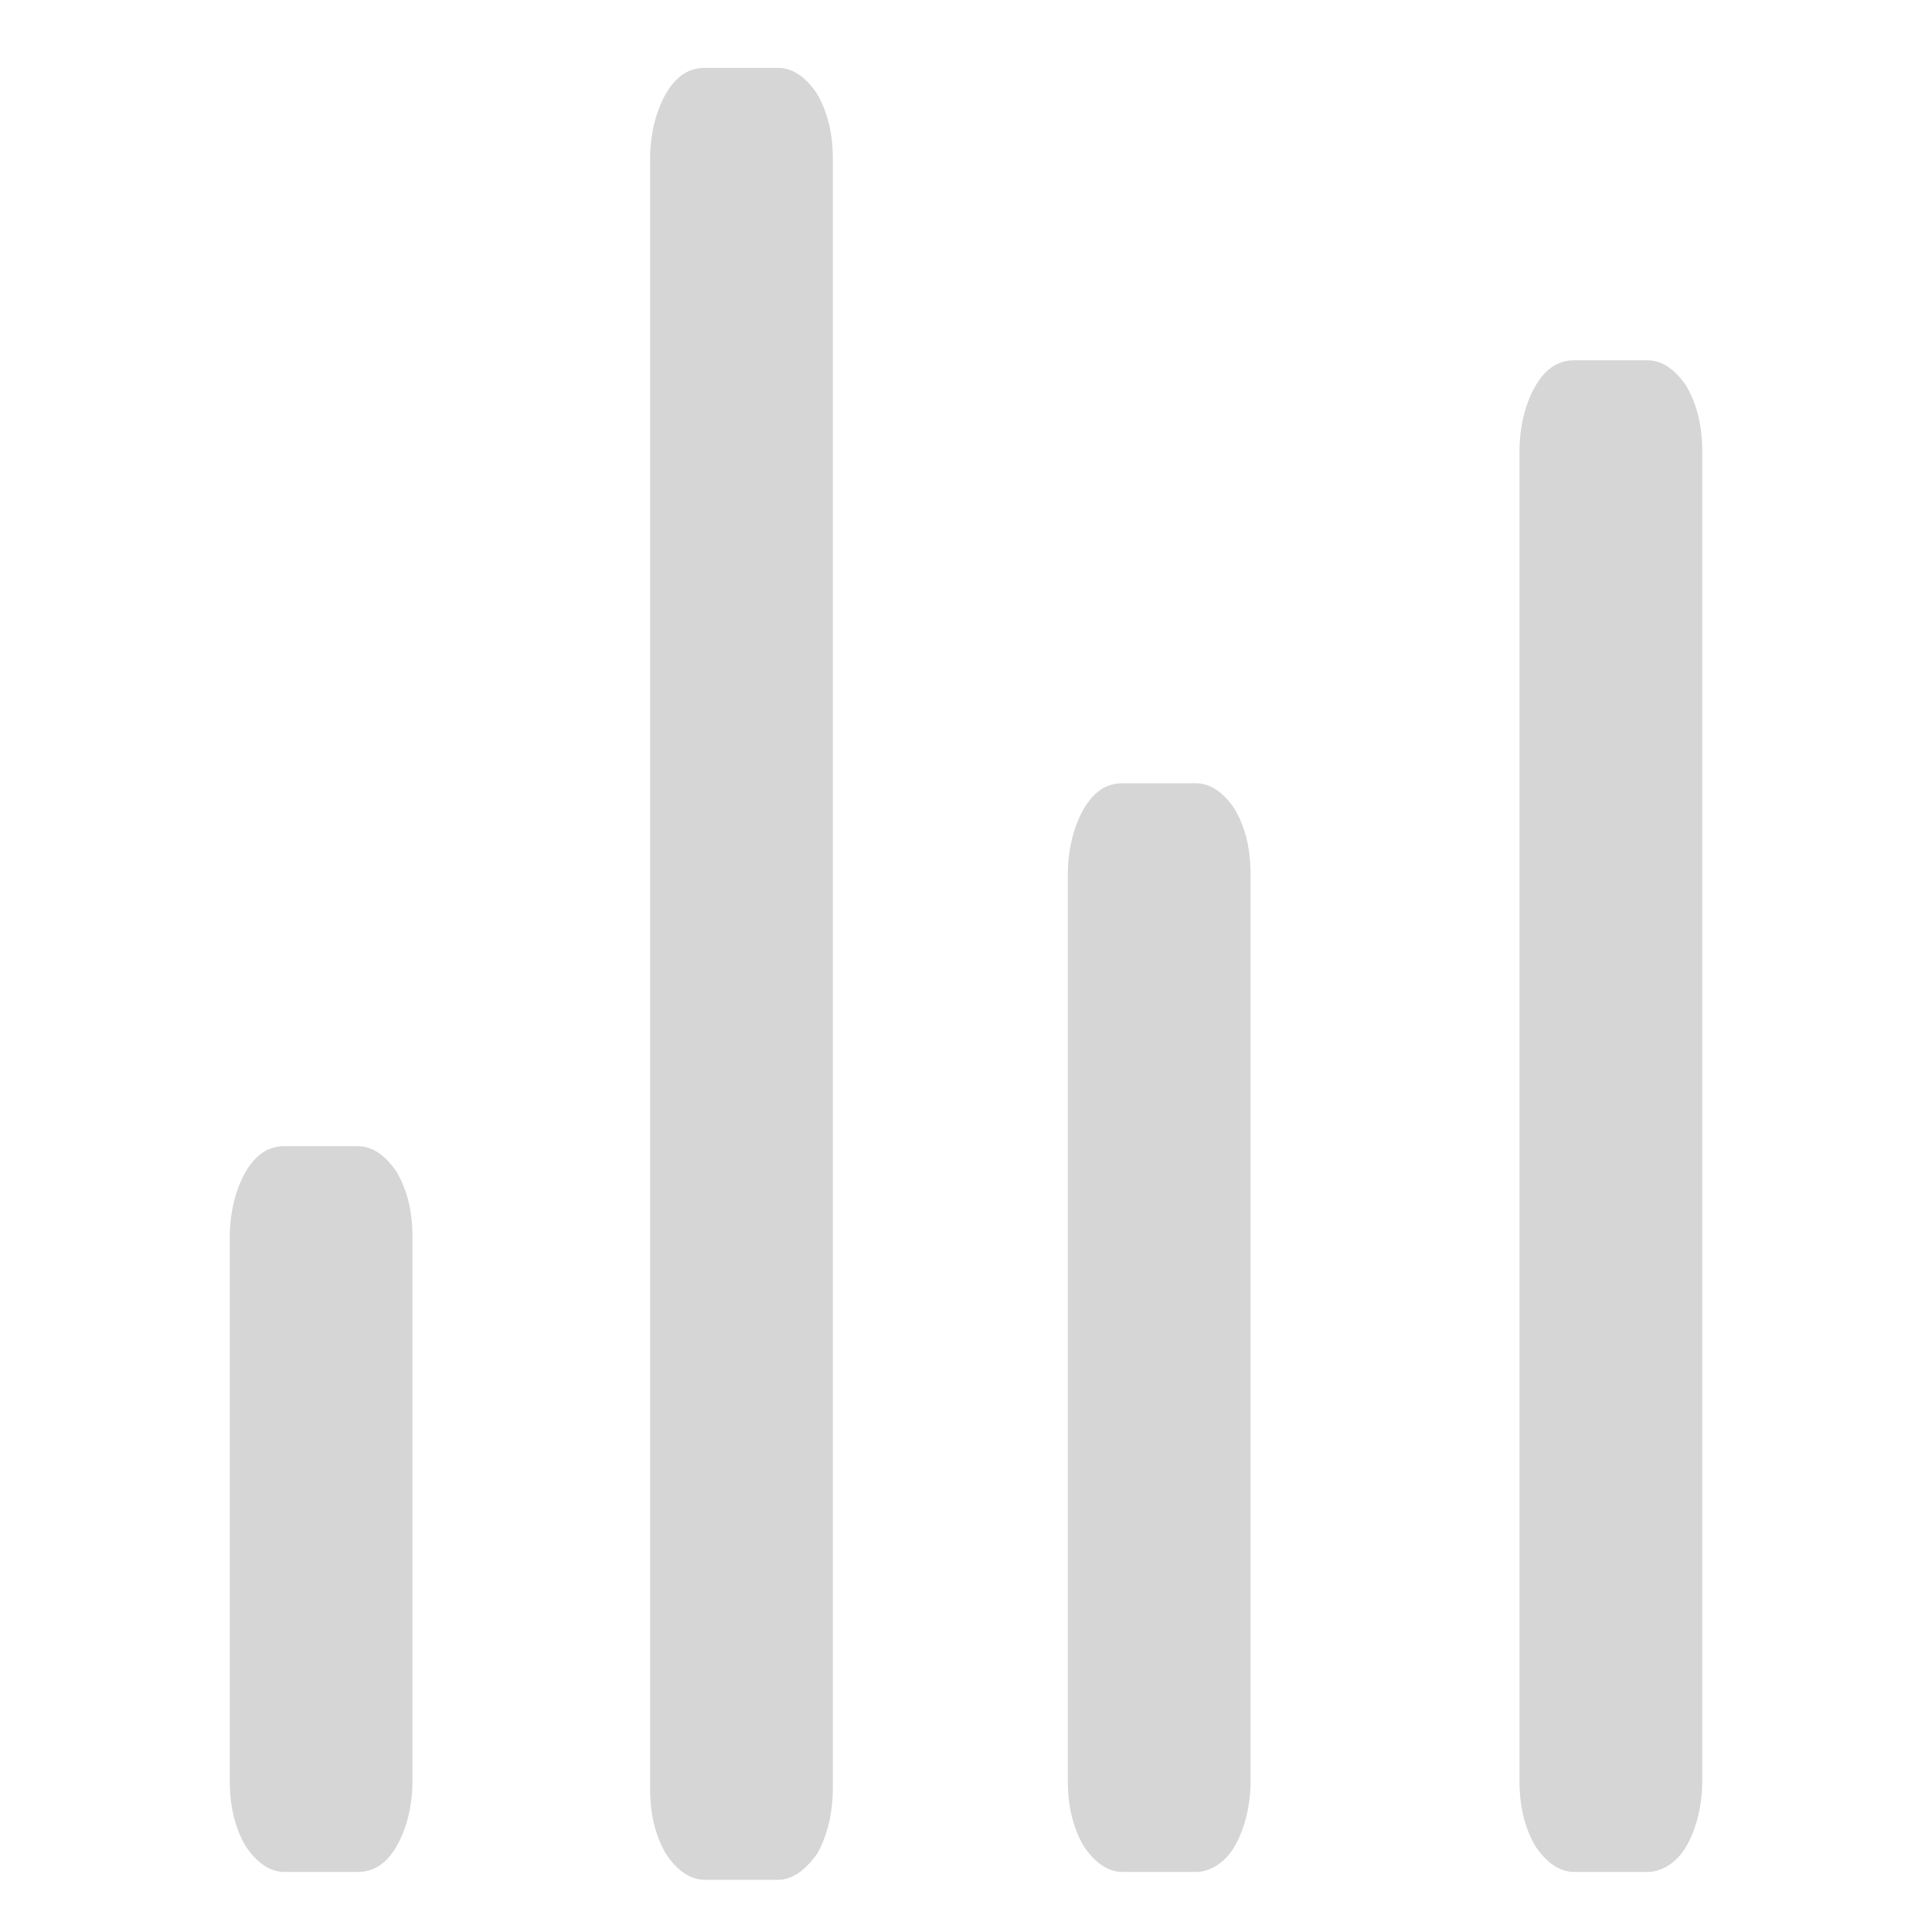
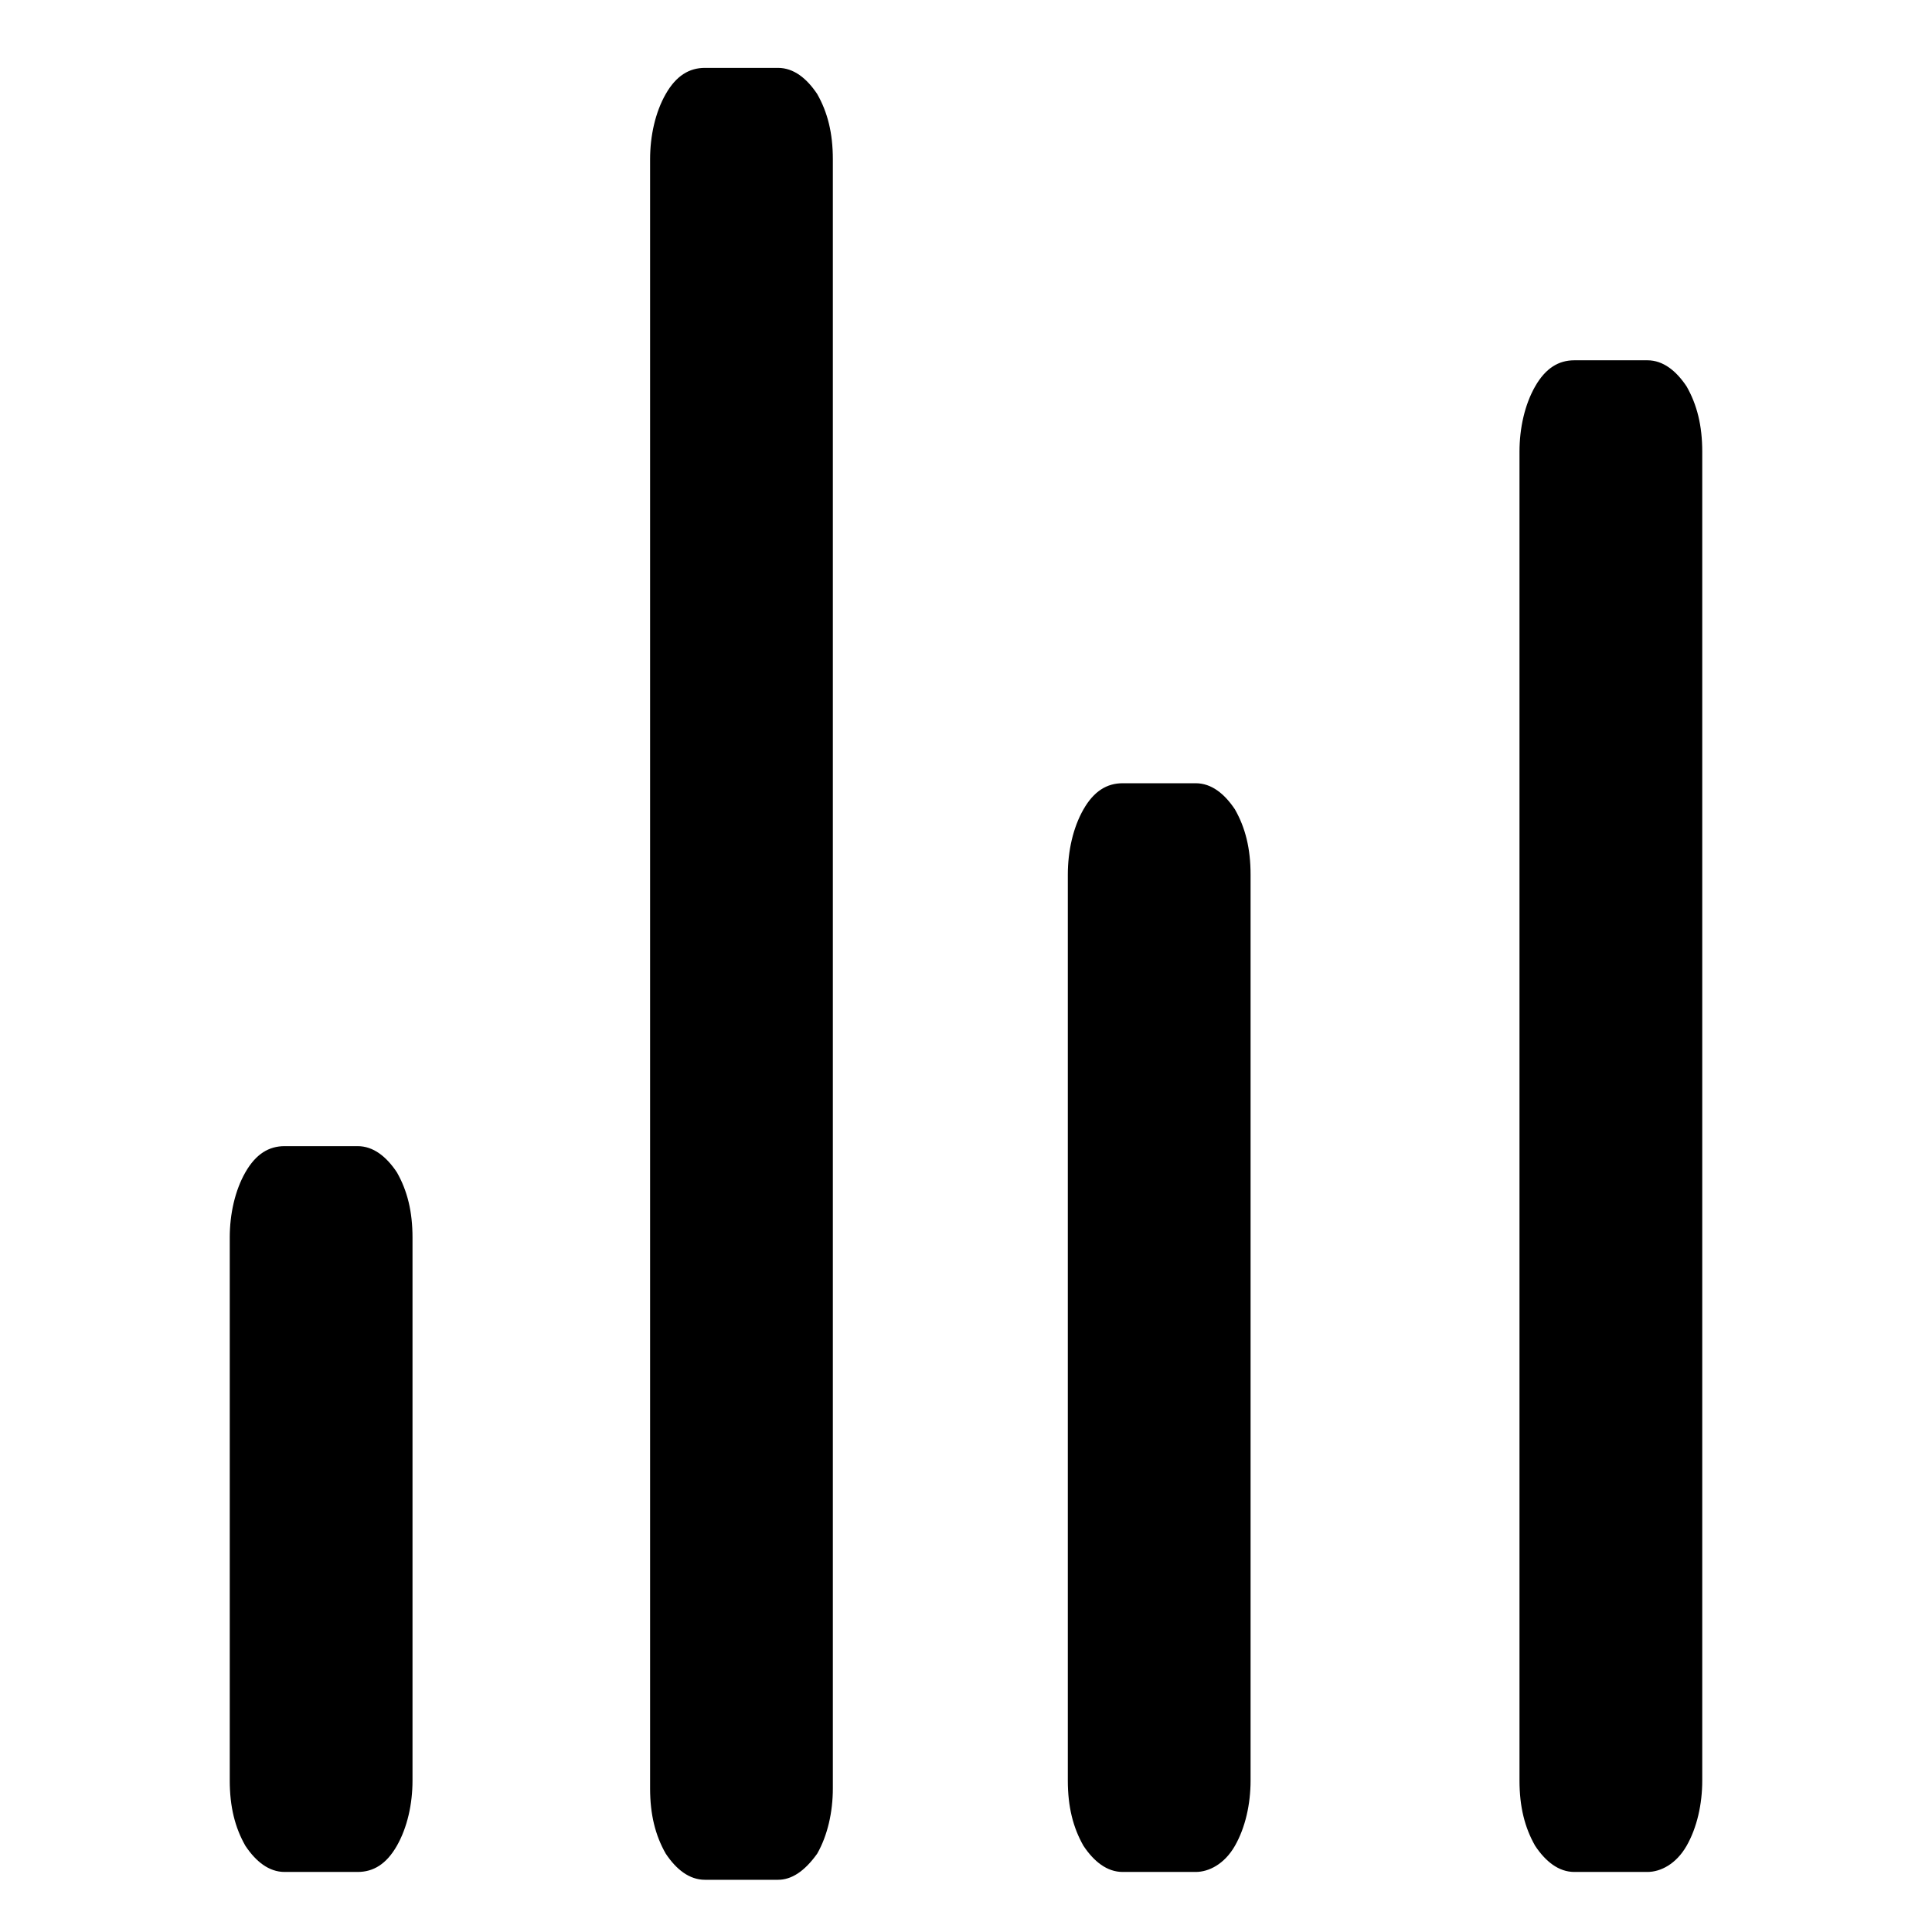
<svg xmlns="http://www.w3.org/2000/svg" version="1.1" id="Calque_1" x="0px" y="0px" viewBox="0 0 74 74" style="enable-background:new 0 0 74 74;" xml:space="preserve">
-   <style type="text/css">
- 	.st0{fill:#D6D6D6;}
- </style>
  <path class="st0" d="M13.7,71.7h-2.8c-0.6,0-1.1-0.4-1.5-1c-0.4-0.7-0.6-1.5-0.6-2.5V47.4c0-0.9,0.2-1.8,0.6-2.5  c0.4-0.7,0.9-1,1.5-1h2.8c0.6,0,1.1,0.4,1.5,1c0.4,0.7,0.6,1.5,0.6,2.5v20.8c0,0.9-0.2,1.8-0.6,2.5S14.3,71.7,13.7,71.7L13.7,71.7z" />
  <path class="st0" d="M45.8,71.7H43c-0.6,0-1.1-0.4-1.5-1c-0.4-0.7-0.6-1.5-0.6-2.5V33.5c0-0.9,0.2-1.8,0.6-2.5c0.4-0.7,0.9-1,1.5-1  h2.8c0.6,0,1.1,0.4,1.5,1c0.4,0.7,0.6,1.5,0.6,2.5v34.7c0,0.9-0.2,1.8-0.6,2.5S46.3,71.7,45.8,71.7L45.8,71.7z" />
  <path class="st0" d="M63.1,71.7h-2.8c-0.6,0-1.1-0.4-1.5-1c-0.4-0.7-0.6-1.5-0.6-2.5V17.3c0-0.9,0.2-1.8,0.6-2.5  c0.4-0.7,0.9-1,1.5-1h2.8c0.6,0,1.1,0.4,1.5,1c0.4,0.7,0.6,1.5,0.6,2.5v50.9c0,0.9-0.2,1.8-0.6,2.5S63.6,71.7,63.1,71.7L63.1,71.7z" />
  <path class="st0" d="M29.8,72H27c-0.6,0-1.1-0.4-1.5-1c-0.4-0.7-0.6-1.5-0.6-2.5V6.1c0-0.9,0.2-1.8,0.6-2.5c0.4-0.7,0.9-1,1.5-1h2.8  c0.6,0,1.1,0.4,1.5,1c0.4,0.7,0.6,1.5,0.6,2.5v62.4c0,0.9-0.2,1.8-0.6,2.5C30.8,71.7,30.3,72,29.8,72L29.8,72z" />
</svg>
